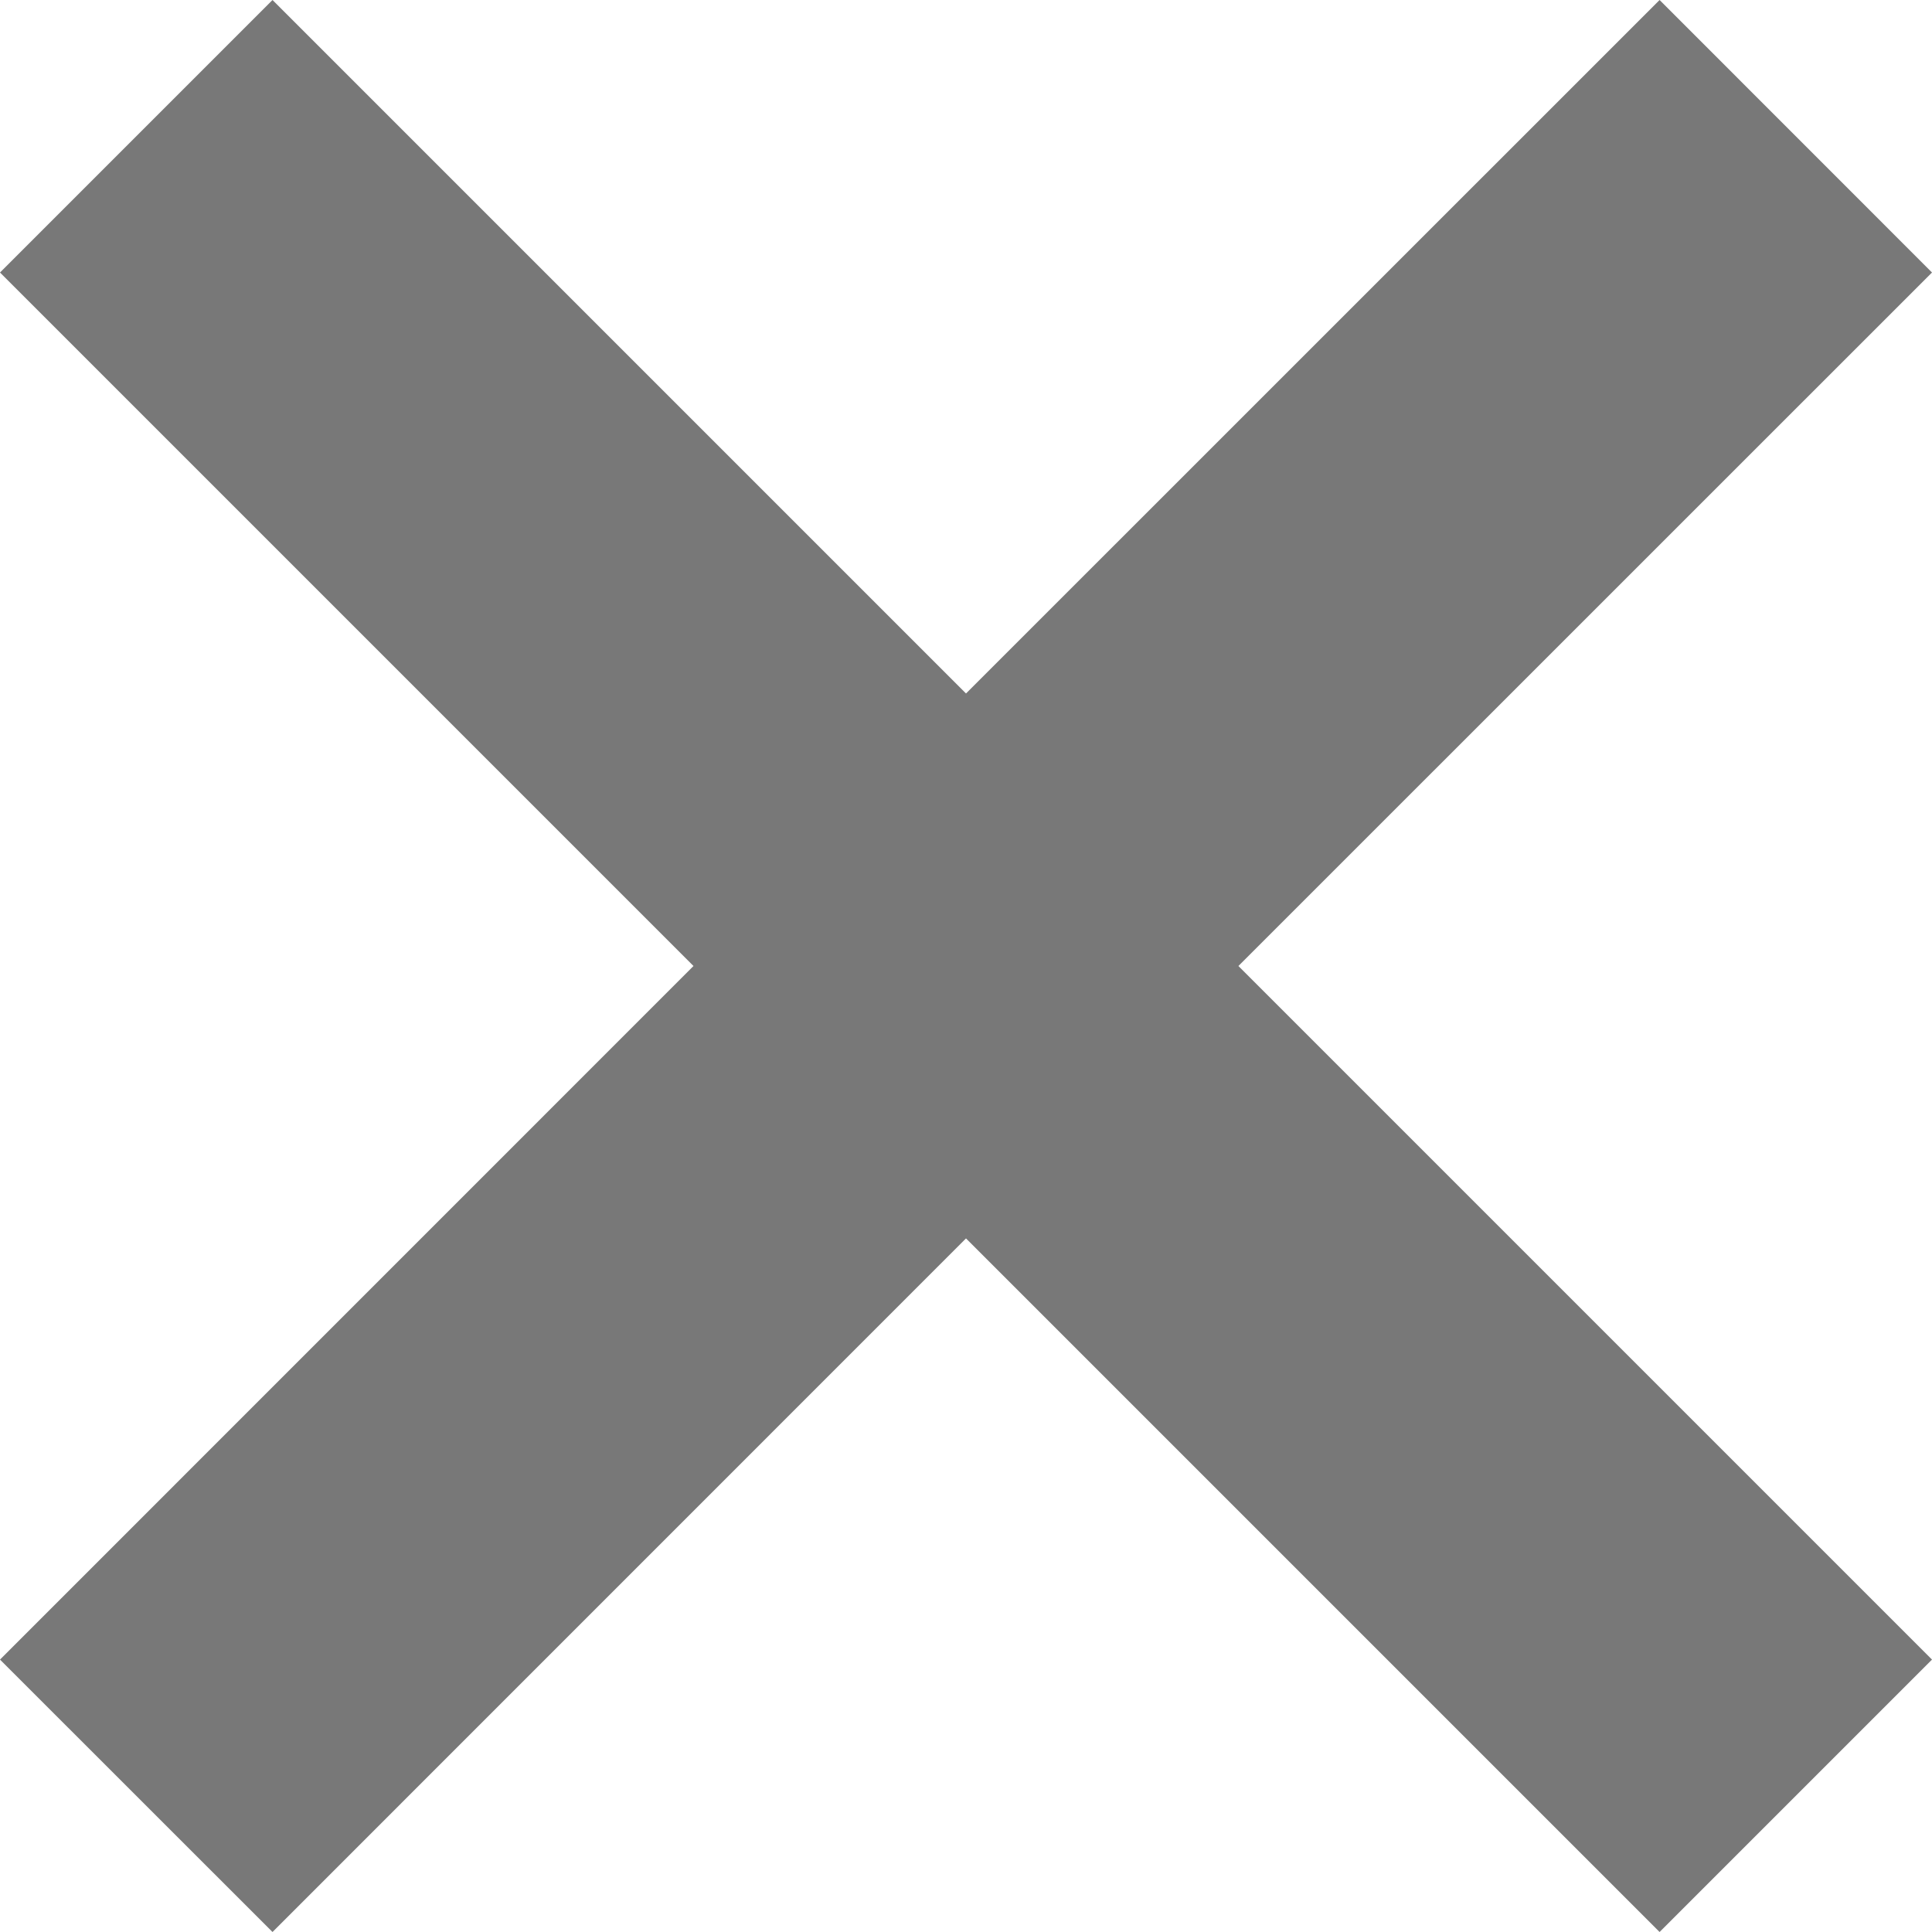
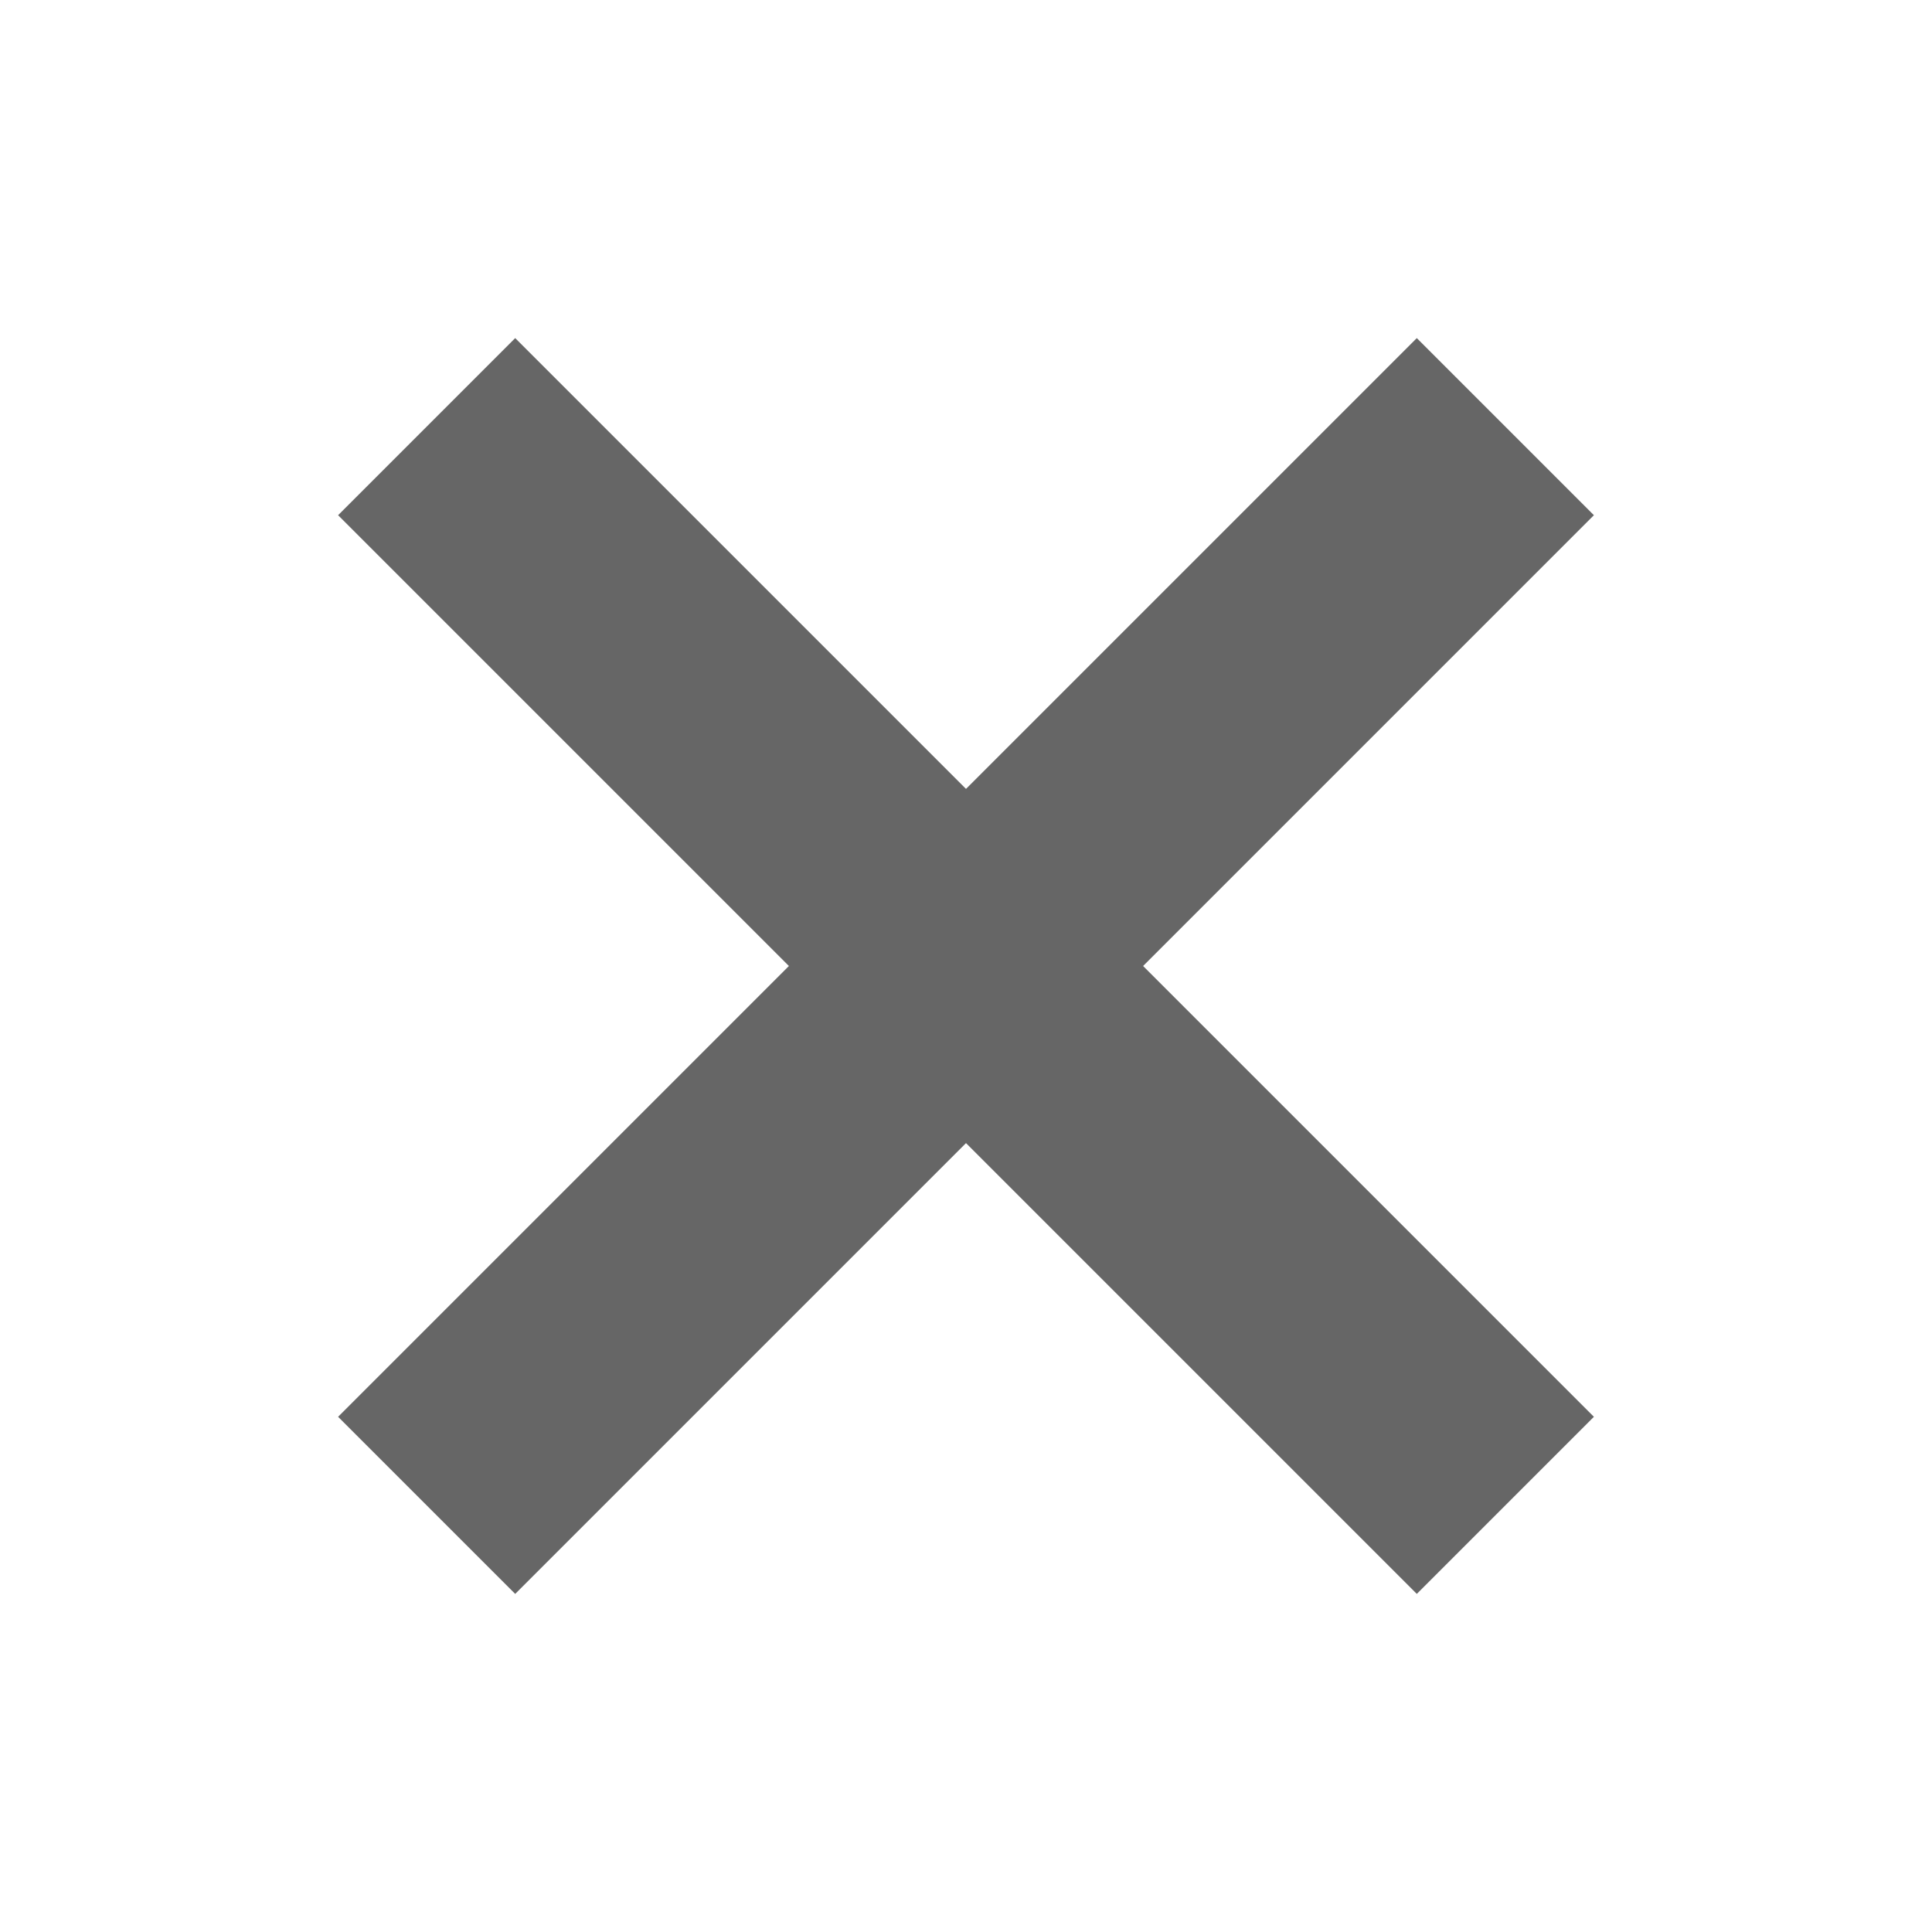
- <svg xmlns="http://www.w3.org/2000/svg" width="20" height="20" viewBox="0 0 20 20" fill="none">
-   <path d="M2.821 20L0 17.18L7.179 10L0 2.821L2.821 0L10 7.179L17.18 0L20 2.821L12.82 10L20 17.18L17.18 20L10 12.82L2.821 20Z" fill="#787878" />
+ <svg xmlns="http://www.w3.org/2000/svg" height="24px" viewBox="0 -960 960 960" width="24px" fill="#666666">
+   <path d="m256-168-88-88 224-224-224-224 88-88 224 224 224-224 88 88-224 224 224 224-88 88-224-224-224 224Z" />
</svg>
